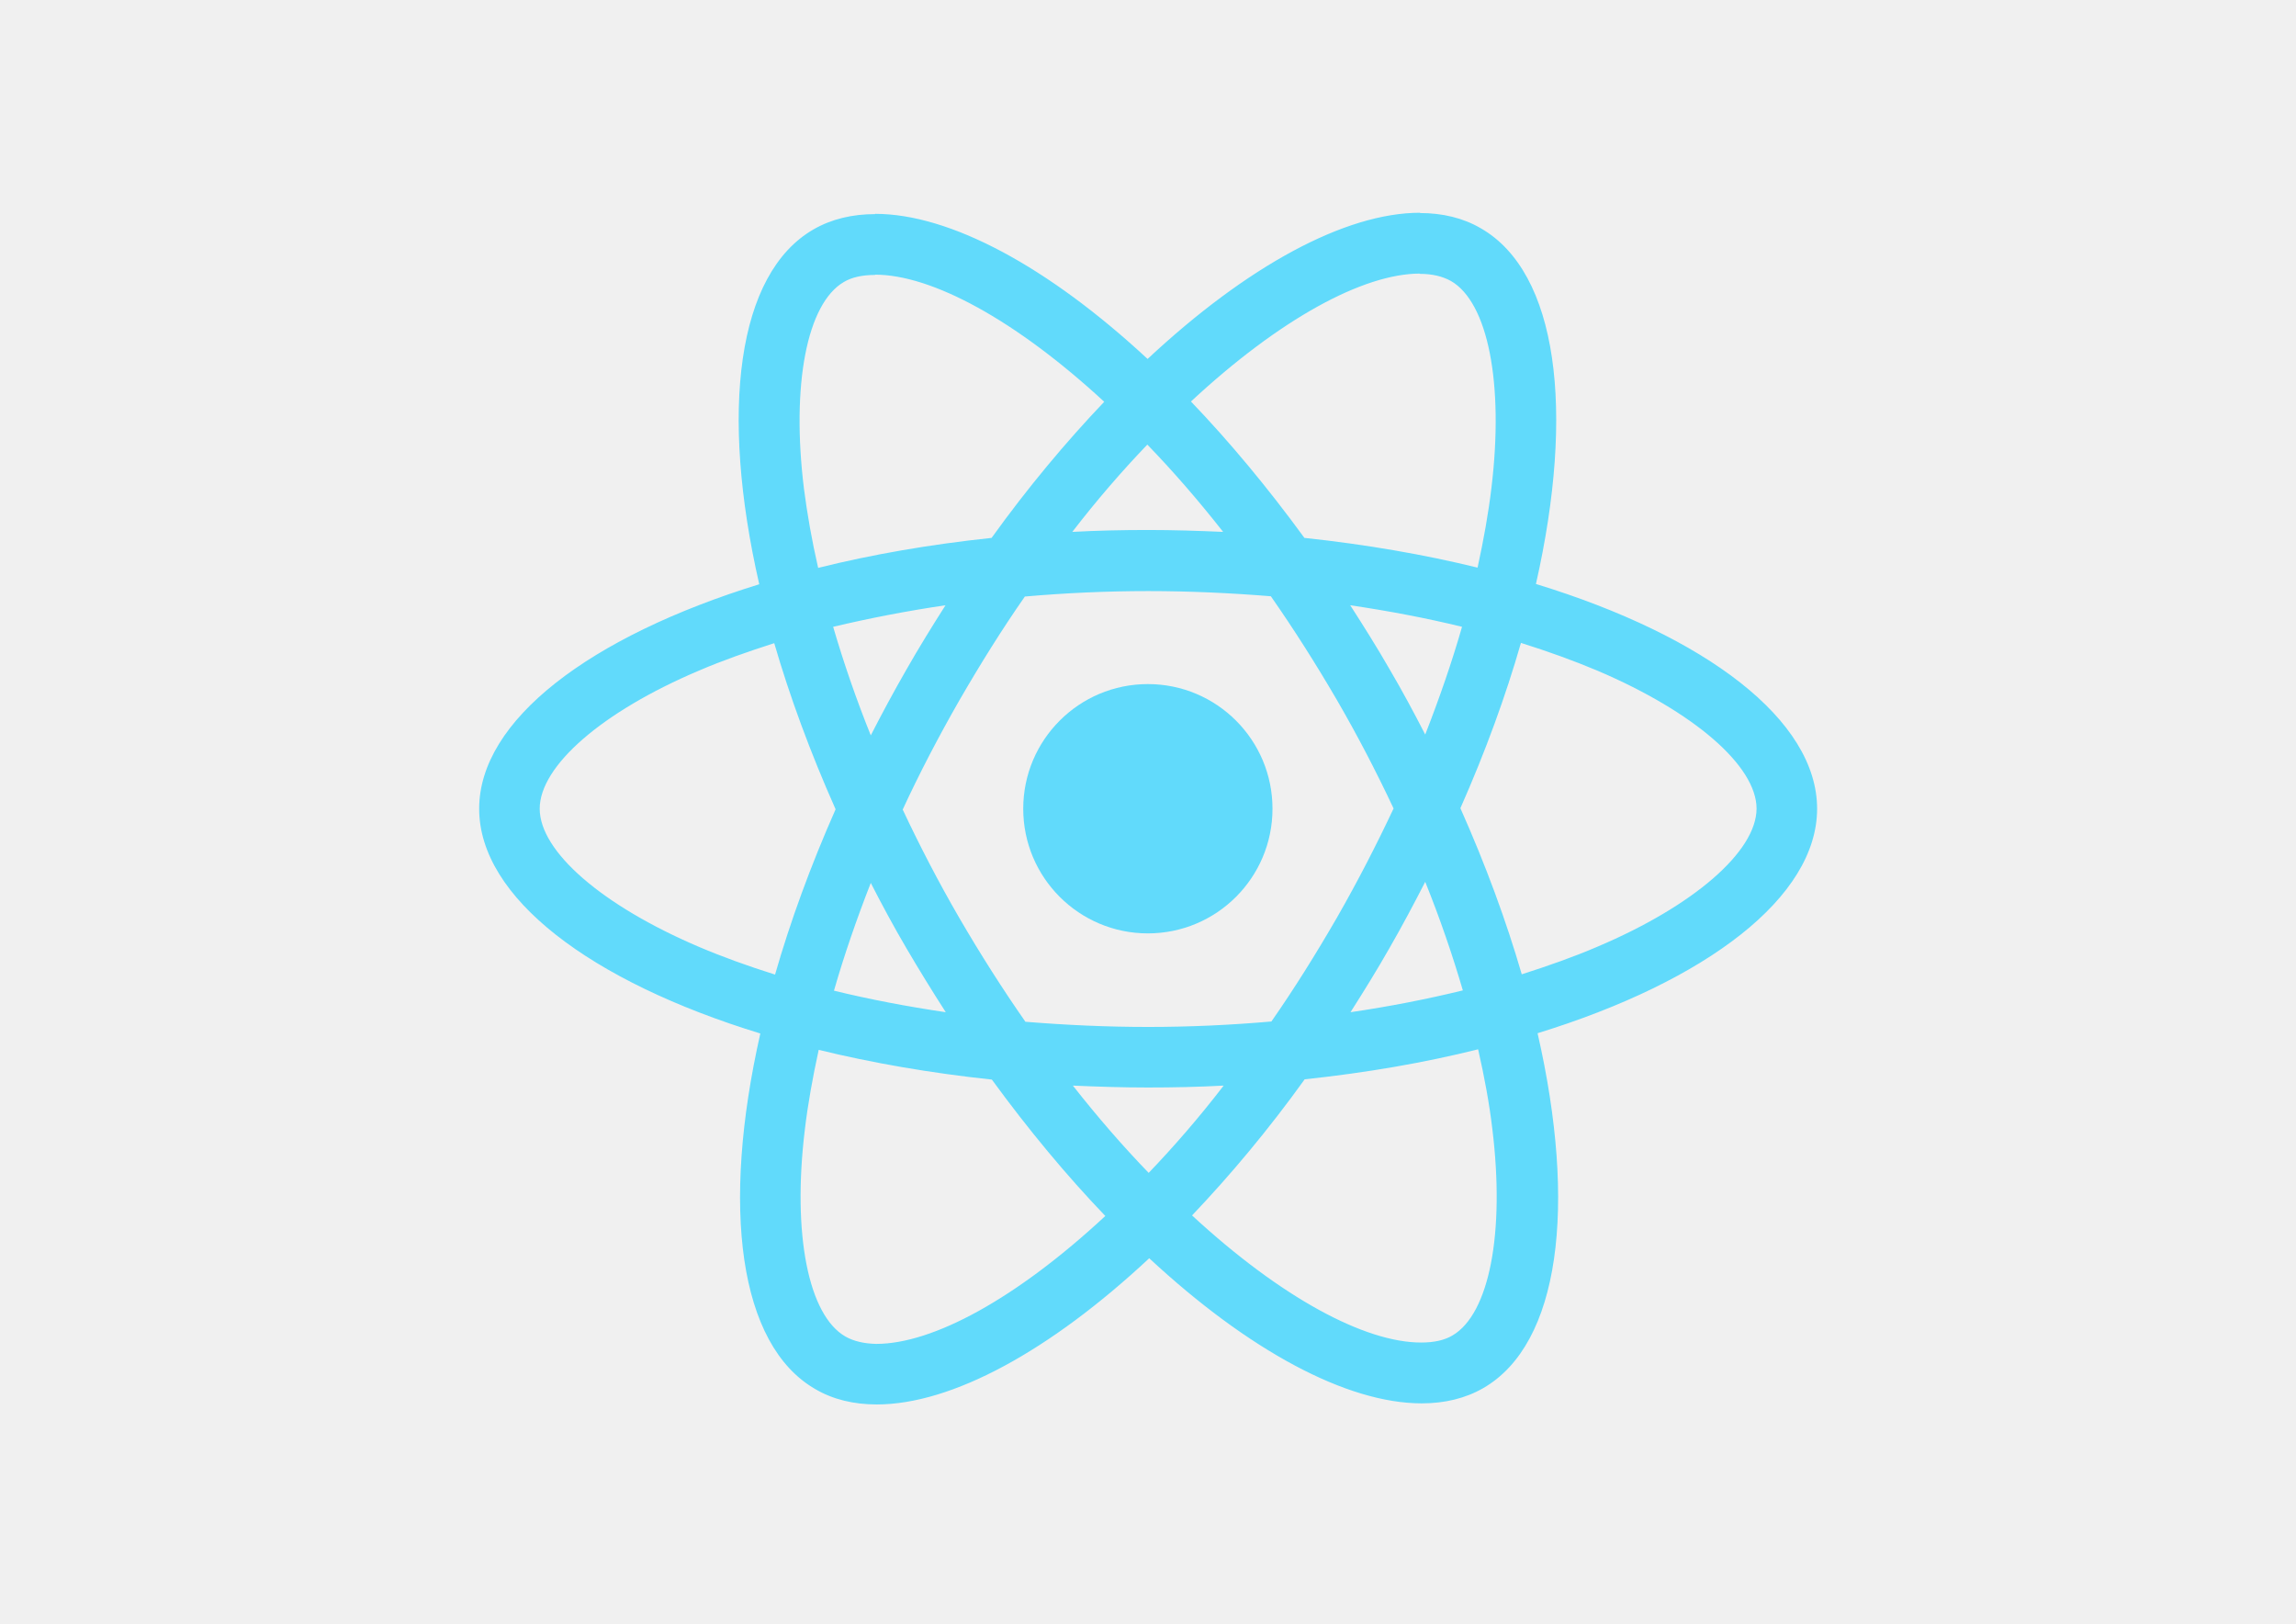
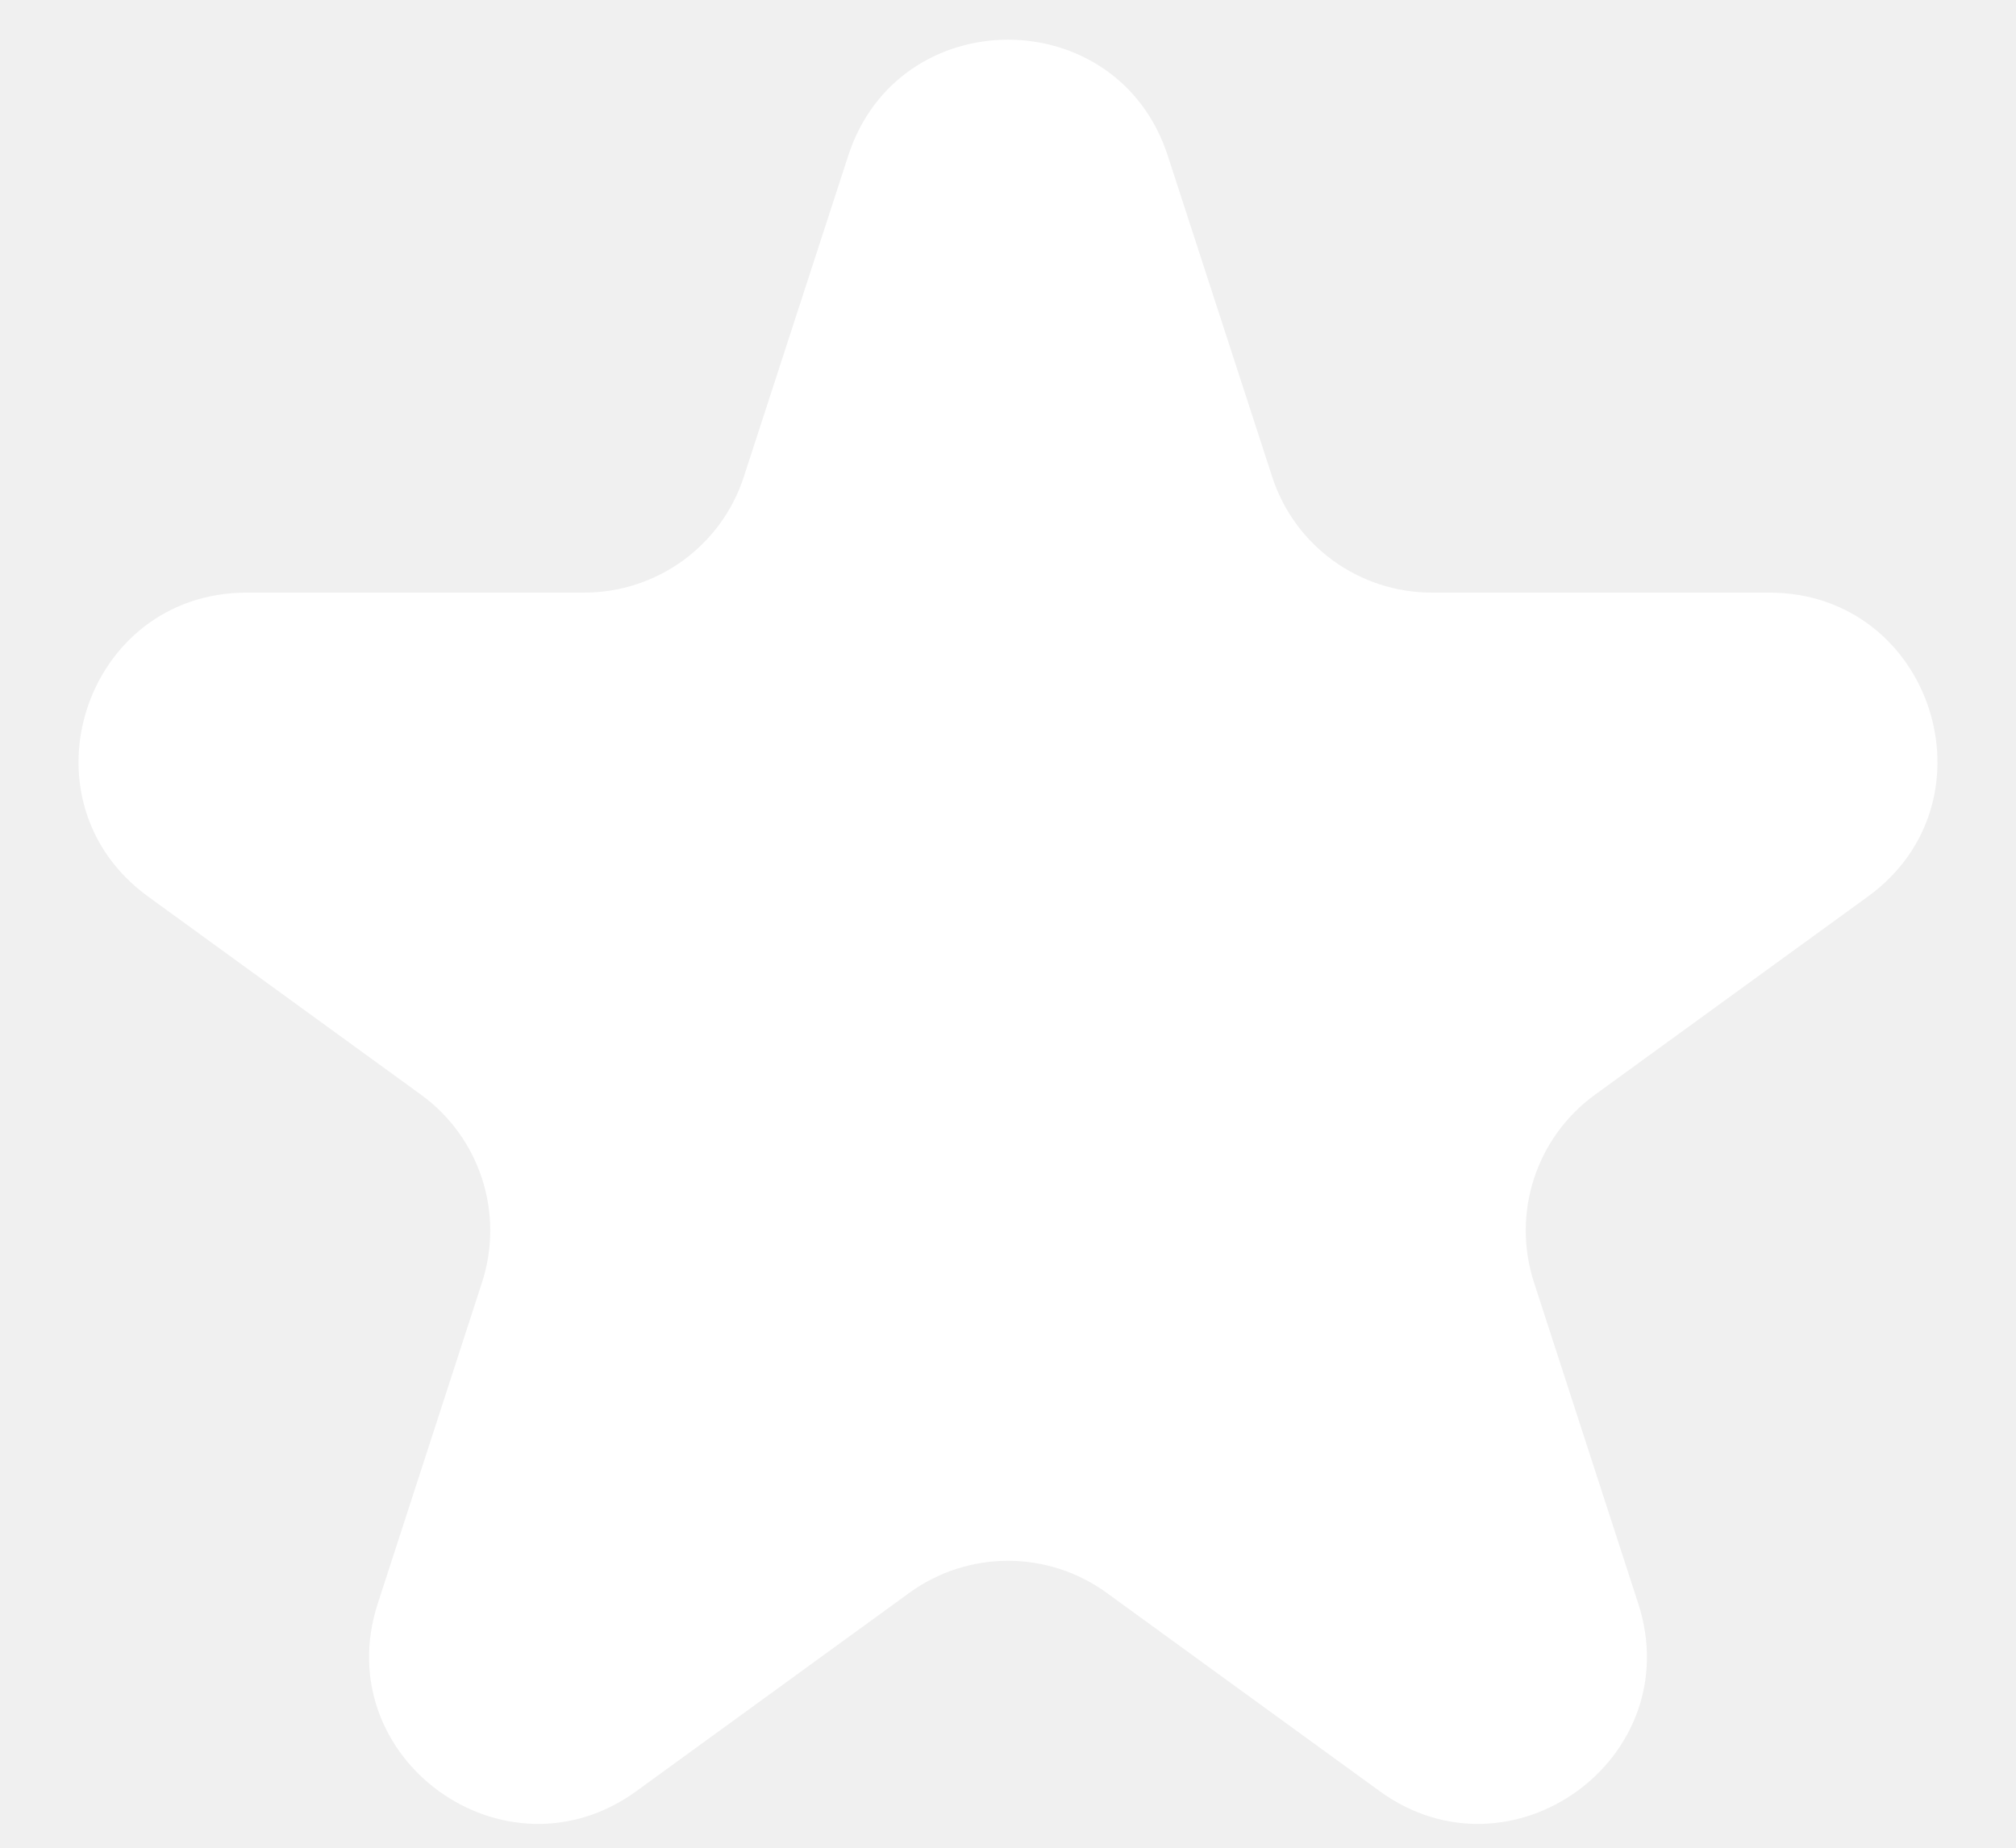
- <svg xmlns="http://www.w3.org/2000/svg" viewBox="0 0 841.9 595.3">
-   <g fill="#61DAFB">
-     <path d="M666.3 296.5c0-32.5-40.7-63.3-103.1-82.4 14.4-63.6 8-114.2-20.2-130.4-6.5-3.8-14.1-5.6-22.4-5.6v22.3c4.6 0 8.3.9 11.4 2.6 13.6 7.8 19.5 37.5 14.9 75.7-1.1 9.4-2.9 19.3-5.1 29.4-19.6-4.8-41-8.5-63.5-10.9-13.5-18.5-27.5-35.3-41.6-50 32.6-30.3 63.2-46.9 84-46.9V78c-27.5 0-63.5 19.6-99.9 53.6-36.4-33.8-72.4-53.2-99.9-53.2v22.3c20.7 0 51.4 16.5 84 46.6-14 14.7-28 31.4-41.3 49.9-22.6 2.4-44 6.1-63.6 11-2.3-10-4-19.7-5.2-29-4.7-38.2 1.1-67.9 14.6-75.8 3-1.8 6.9-2.6 11.5-2.6V78.5c-8.4 0-16 1.8-22.6 5.6-28.1 16.2-34.4 66.7-19.9 130.1-62.2 19.2-102.7 49.9-102.7 82.3 0 32.5 40.7 63.3 103.1 82.4-14.4 63.6-8 114.2 20.2 130.4 6.5 3.8 14.1 5.6 22.5 5.6 27.5 0 63.5-19.6 99.9-53.6 36.4 33.8 72.4 53.2 99.9 53.2 8.4 0 16-1.8 22.6-5.6 28.1-16.2 34.4-66.7 19.9-130.1 62-19.1 102.5-49.9 102.5-82.3zm-130.2-66.7c-3.7 12.9-8.3 26.2-13.5 39.5-4.1-8-8.4-16-13.1-24-4.6-8-9.5-15.8-14.4-23.4 14.2 2.1 27.9 4.7 41 7.9zm-45.8 106.5c-7.8 13.5-15.8 26.3-24.1 38.2-14.9 1.3-30 2-45.2 2-15.1 0-30.2-.7-45-1.9-8.3-11.9-16.4-24.6-24.2-38-7.6-13.1-14.5-26.4-20.8-39.8 6.2-13.4 13.2-26.8 20.7-39.9 7.8-13.5 15.8-26.3 24.1-38.2 14.9-1.3 30-2 45.2-2 15.1 0 30.2.7 45 1.9 8.3 11.9 16.4 24.6 24.2 38 7.6 13.1 14.5 26.4 20.8 39.8-6.3 13.4-13.2 26.8-20.7 39.9zm32.3-13c5.4 13.4 10 26.8 13.8 39.8-13.1 3.2-26.9 5.9-41.2 8 4.9-7.7 9.8-15.6 14.4-23.7 4.6-8 8.9-16.1 13-24.1zM421.2 430c-9.3-9.6-18.6-20.3-27.8-32 9 .4 18.2.7 27.5.7 9.4 0 18.7-.2 27.8-.7-9 11.7-18.3 22.4-27.5 32zm-74.4-58.9c-14.2-2.1-27.9-4.7-41-7.9 3.7-12.9 8.3-26.2 13.5-39.5 4.1 8 8.4 16 13.1 24 4.7 8 9.5 15.8 14.4 23.4zM420.7 163c9.3 9.6 18.6 20.3 27.8 32-9-.4-18.2-.7-27.5-.7-9.4 0-18.7.2-27.8.7 9-11.7 18.3-22.4 27.5-32zm-74 58.9c-4.9 7.7-9.8 15.6-14.4 23.7-4.6 8-8.9 16-13 24-5.4-13.4-10-26.8-13.8-39.8 13.1-3.1 26.9-5.8 41.2-7.9zm-90.5 125.2c-35.4-15.1-58.3-34.9-58.3-50.6 0-15.7 22.9-35.6 58.3-50.6 8.6-3.7 18-7 27.7-10.1 5.7 19.6 13.2 40 22.5 60.9-9.2 20.8-16.6 41.1-22.2 60.6-9.9-3.1-19.3-6.5-28-10.2zM310 490c-13.6-7.8-19.5-37.5-14.9-75.7 1.1-9.4 2.9-19.3 5.1-29.4 19.6 4.8 41 8.5 63.5 10.9 13.5 18.5 27.5 35.3 41.6 50-32.6 30.3-63.2 46.9-84 46.9-4.5-.1-8.3-1-11.3-2.7zm237.2-76.2c4.7 38.2-1.1 67.9-14.6 75.8-3 1.8-6.9 2.6-11.5 2.6-20.7 0-51.4-16.5-84-46.6 14-14.7 28-31.4 41.3-49.9 22.6-2.4 44-6.1 63.6-11 2.3 10.1 4.1 19.8 5.2 29.1zm38.5-66.7c-8.6 3.7-18 7-27.7 10.1-5.7-19.6-13.2-40-22.5-60.9 9.2-20.8 16.6-41.1 22.2-60.6 9.9 3.1 19.3 6.5 28.1 10.2 35.4 15.1 58.3 34.9 58.3 50.6-.1 15.7-23 35.6-58.4 50.6zM320.8 78.4z" />
-     <circle cx="420.9" cy="296.5" r="45.7" />
-     <path d="M520.5 78.1z" />
-   </g>
+ <svg xmlns="http://www.w3.org/2000/svg" width="12" height="11" viewBox="0 0 12 11" fill="none">
+   <path id="logo" d="M5.049 0.927C5.348 0.006 6.652 0.006 6.951 0.927L7.572 2.837C7.705 3.249 8.089 3.528 8.523 3.528H10.531C11.499 3.528 11.902 4.767 11.119 5.337L9.494 6.517C9.143 6.772 8.997 7.223 9.131 7.635L9.751 9.545C10.051 10.466 8.996 11.232 8.212 10.663L6.588 9.483C6.237 9.228 5.763 9.228 5.412 9.483L3.788 10.663C3.004 11.232 1.949 10.466 2.249 9.545L2.869 7.635C3.003 7.223 2.857 6.772 2.506 6.517L0.881 5.337C0.098 4.767 0.501 3.528 1.469 3.528H3.477C3.911 3.528 4.295 3.249 4.428 2.837L5.049 0.927Z" fill="white" />
</svg>
